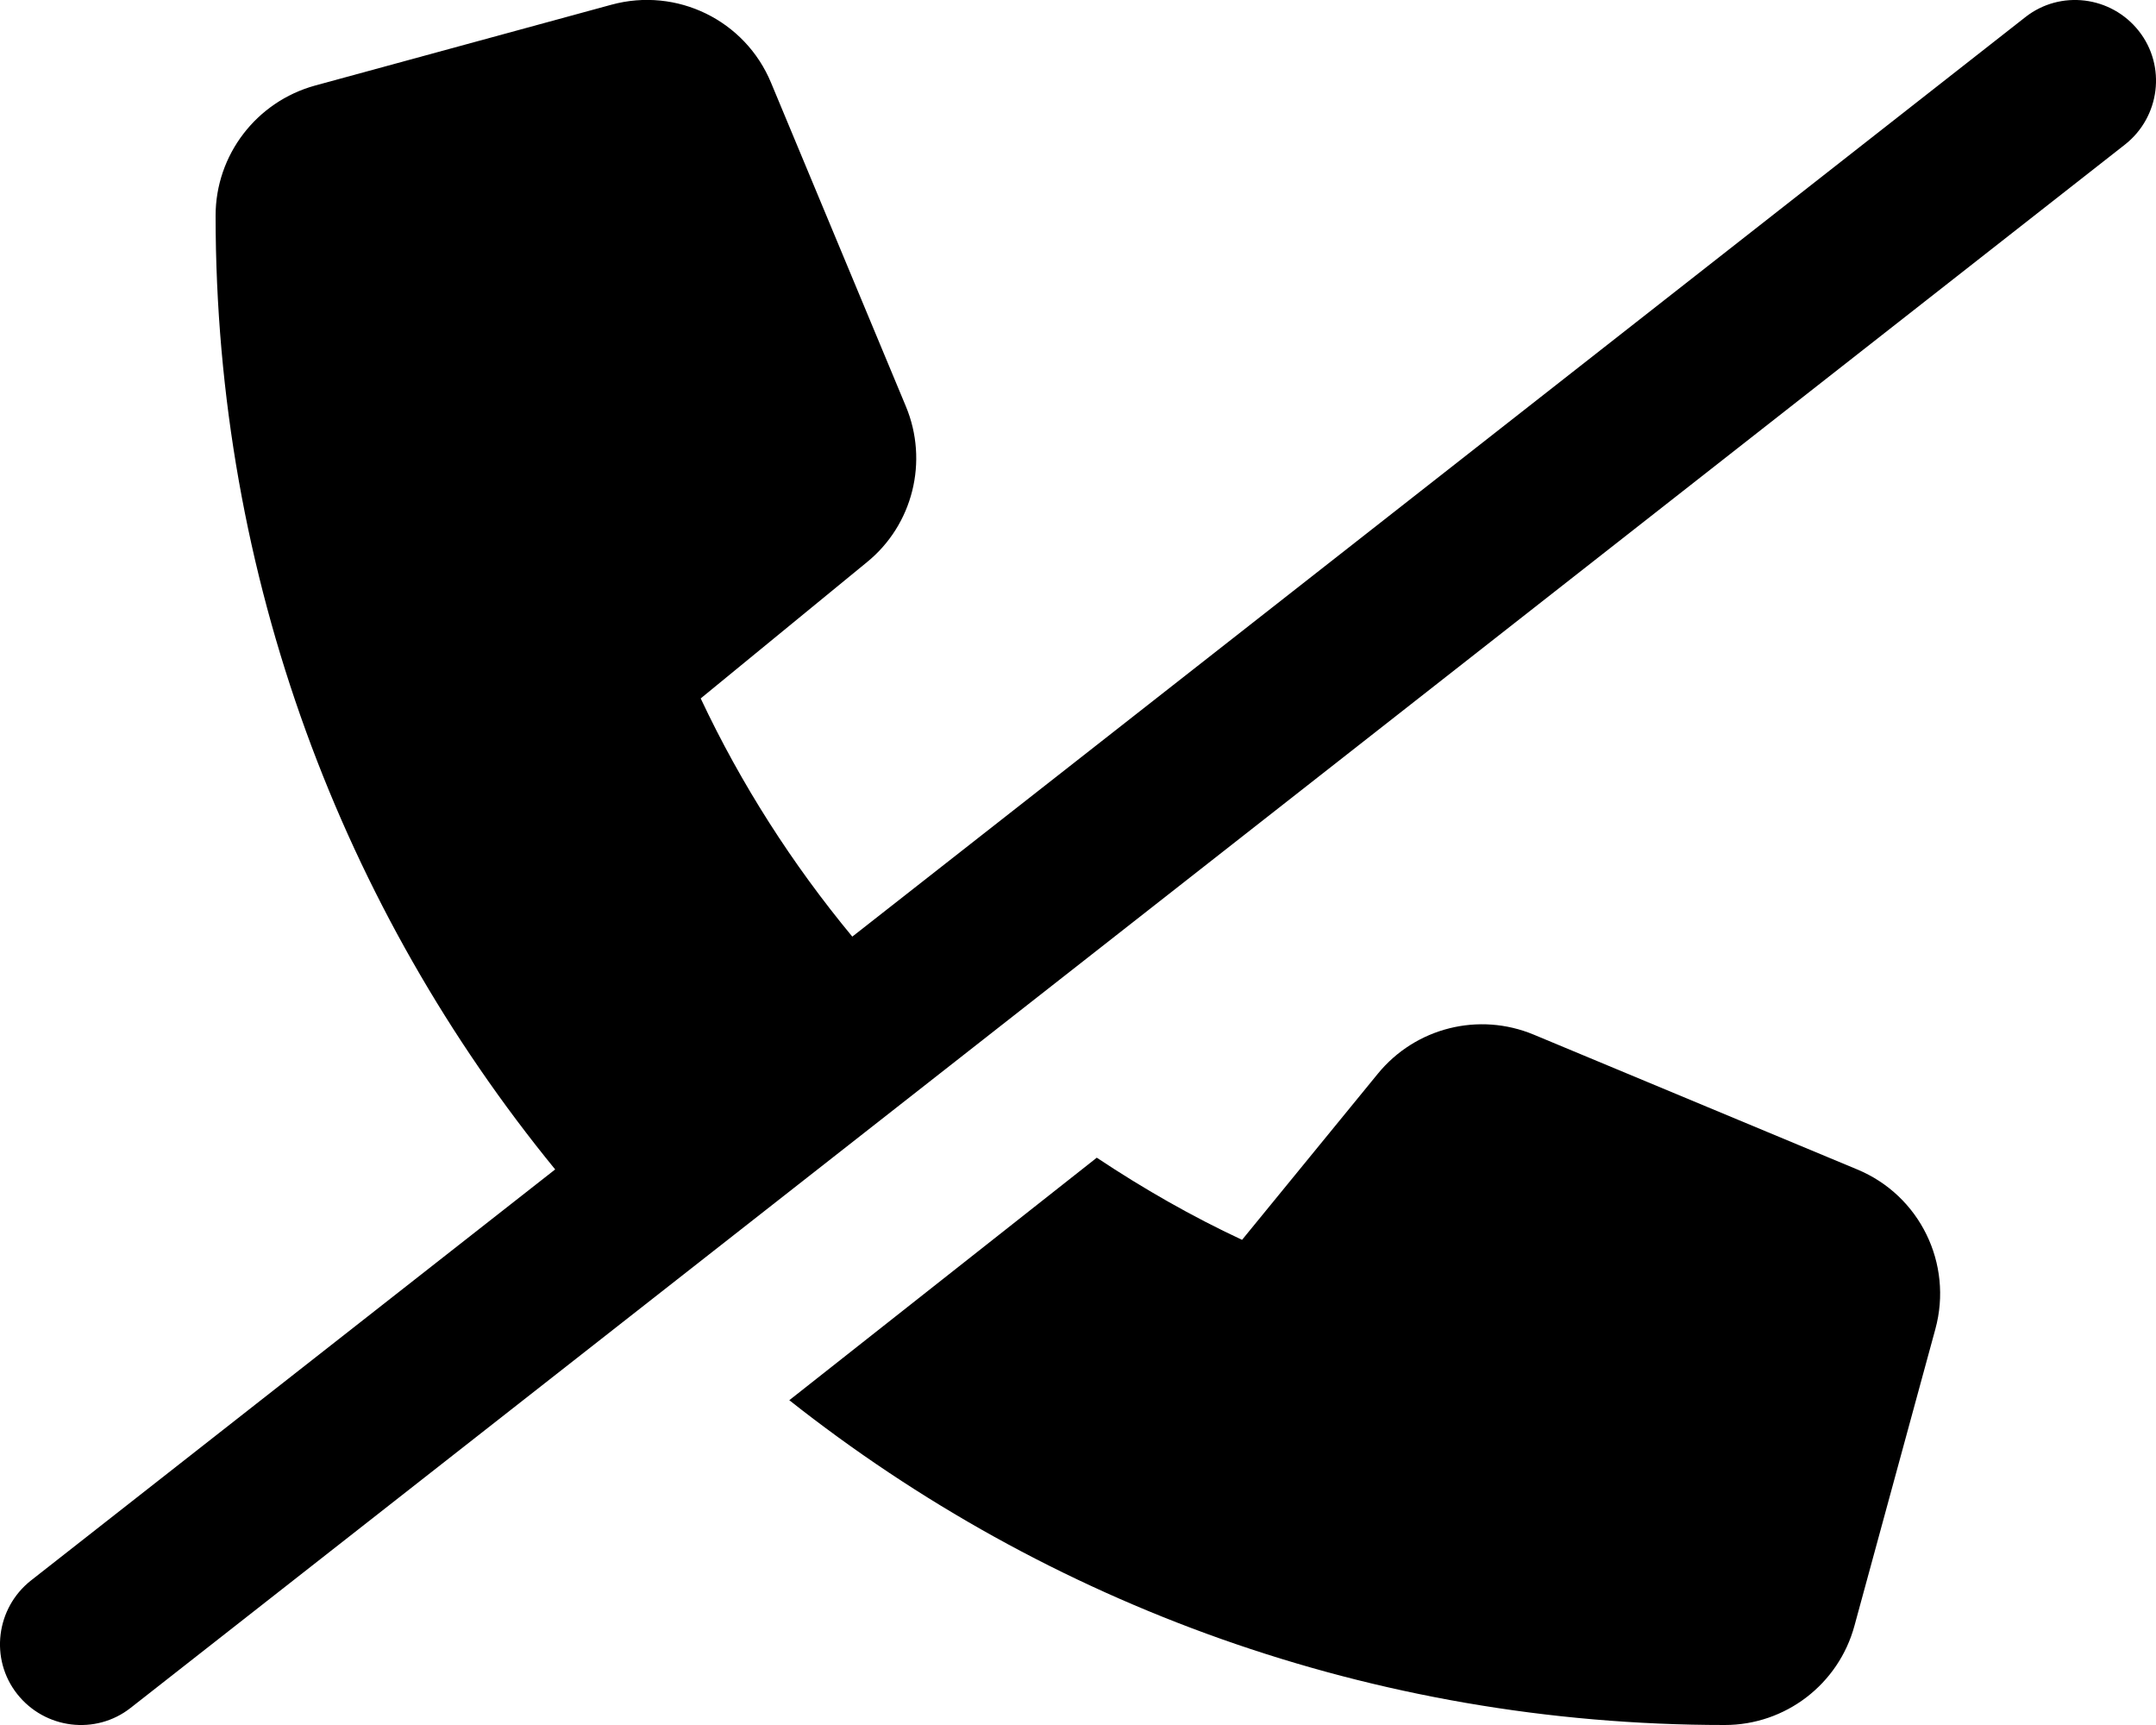
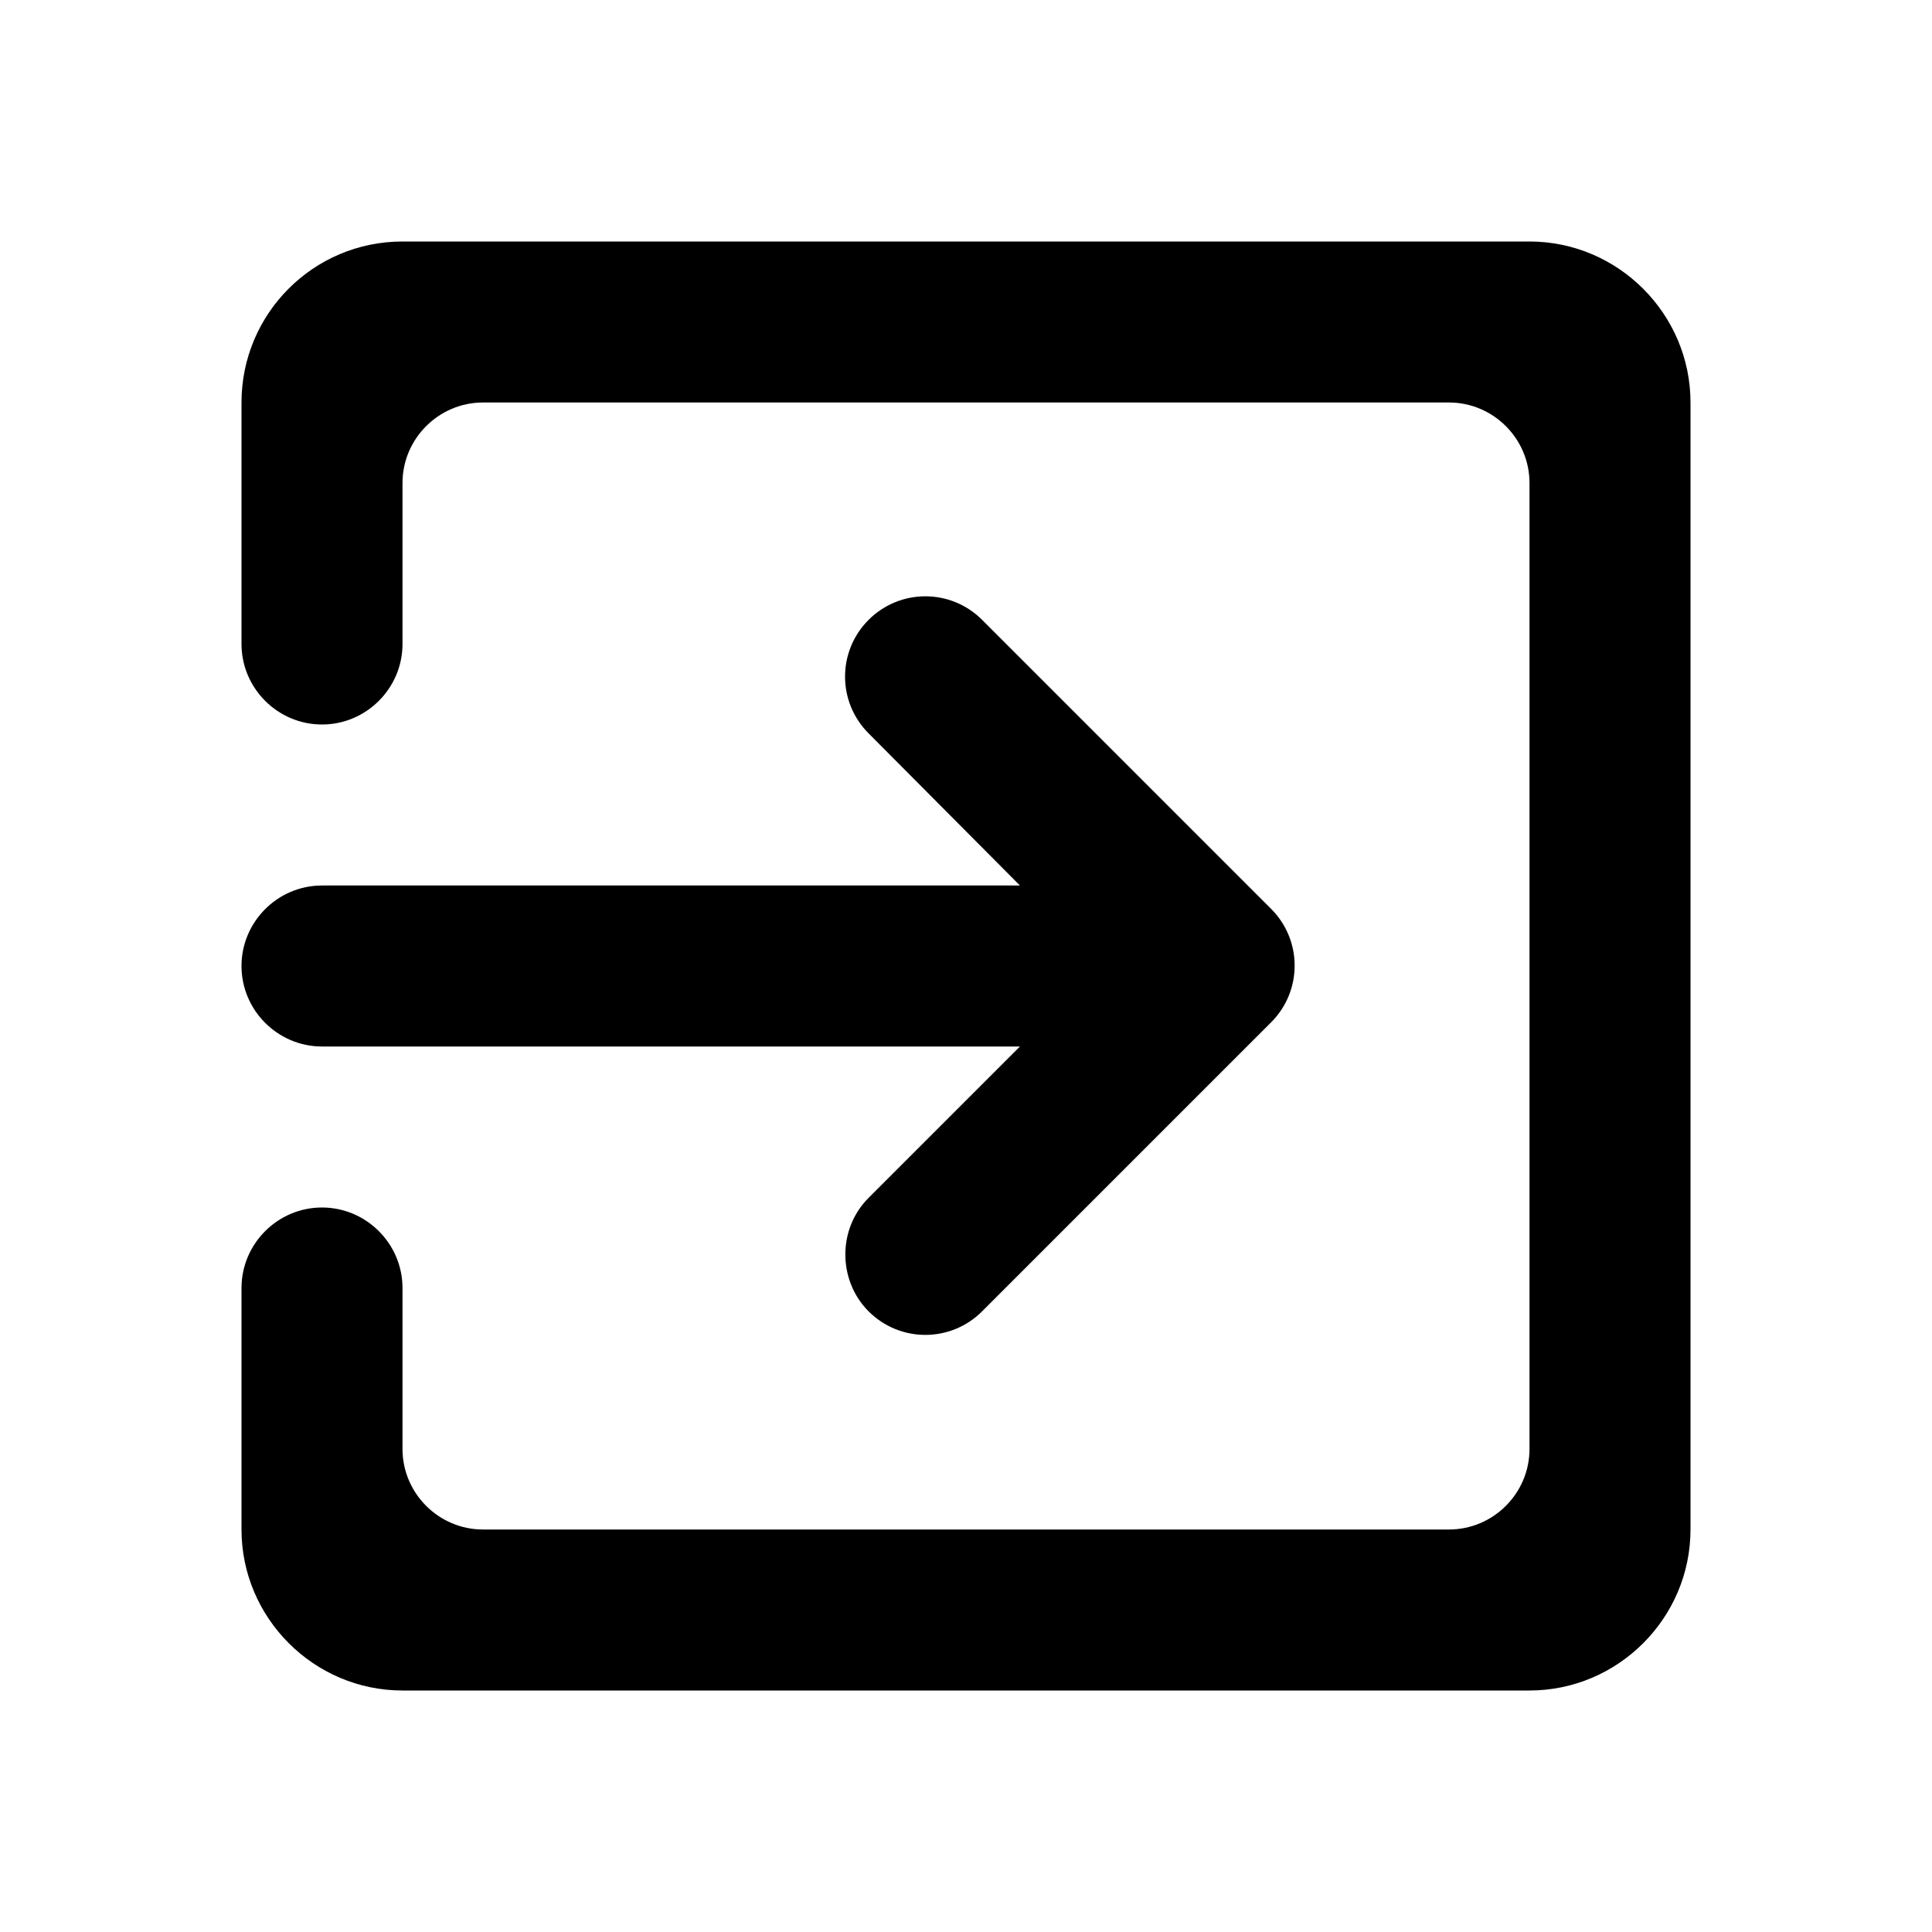
- <svg xmlns="http://www.w3.org/2000/svg" viewBox="0 0 640 512">
-   <path d="M601.2 5.1c10.4-8.2 25.5-6.3 33.7 4.1s6.3 25.5-4.1 33.7l-592 464c-10.4 8.2-25.5 6.3-33.7-4.1s-6.3-25.5 4.1-33.7l155.6-122C101.8 270 64 171.4 64 64c0-18 12.1-33.8 29.5-38.6l88-24c19.4-5.3 39.7 4.6 47.4 23.2l40 96c6.8 16.3 2.1 35.2-11.6 46.3L208 207.3c12 25.5 27.2 49.2 45 70.7L601.2 5.1zM325.7 343.7c13.7 9.1 28 17.3 43 24.3L409 318.7c11.2-13.7 30-18.4 46.3-11.6l96 40c18.6 7.7 28.5 28 23.2 47.4l-24 88C545.8 499.9 530 512 512 512c-104.9 0-201.3-36-277.7-96.4l91.3-72z" />
+ <svg xmlns="http://www.w3.org/2000/svg" width="24" height="24" viewBox="0 0 24 24">
+   <path fill="none" d="M0 0h24v24H0V0z" />
+   <path d="M10.79 16.29c.39.39 1.02.39 1.41 0l3.59-3.59c.39-.39.39-1.02 0-1.41L12.2 7.7c-.39-.39-1.02-.39-1.41 0-.39.39-.39 1.02 0 1.41L12.67 11H4c-.55 0-1 .45-1 1s.45 1 1 1h8.67l-1.88 1.88c-.39.39-.38 1.03 0 1.41zM19 3H5c-1.11 0-2 .9-2 2v3c0 .55.45 1 1 1s1-.45 1-1V6c0-.55.45-1 1-1h12c.55 0 1 .45 1 1v12c0 .55-.45 1-1 1H6c-.55 0-1-.45-1-1v-2c0-.55-.45-1-1-1s-1 .45-1 1v3c0 1.1.9 2 2 2h14c1.1 0 2-.9 2-2V5c0-1.1-.9-2-2-2z" />
</svg>
